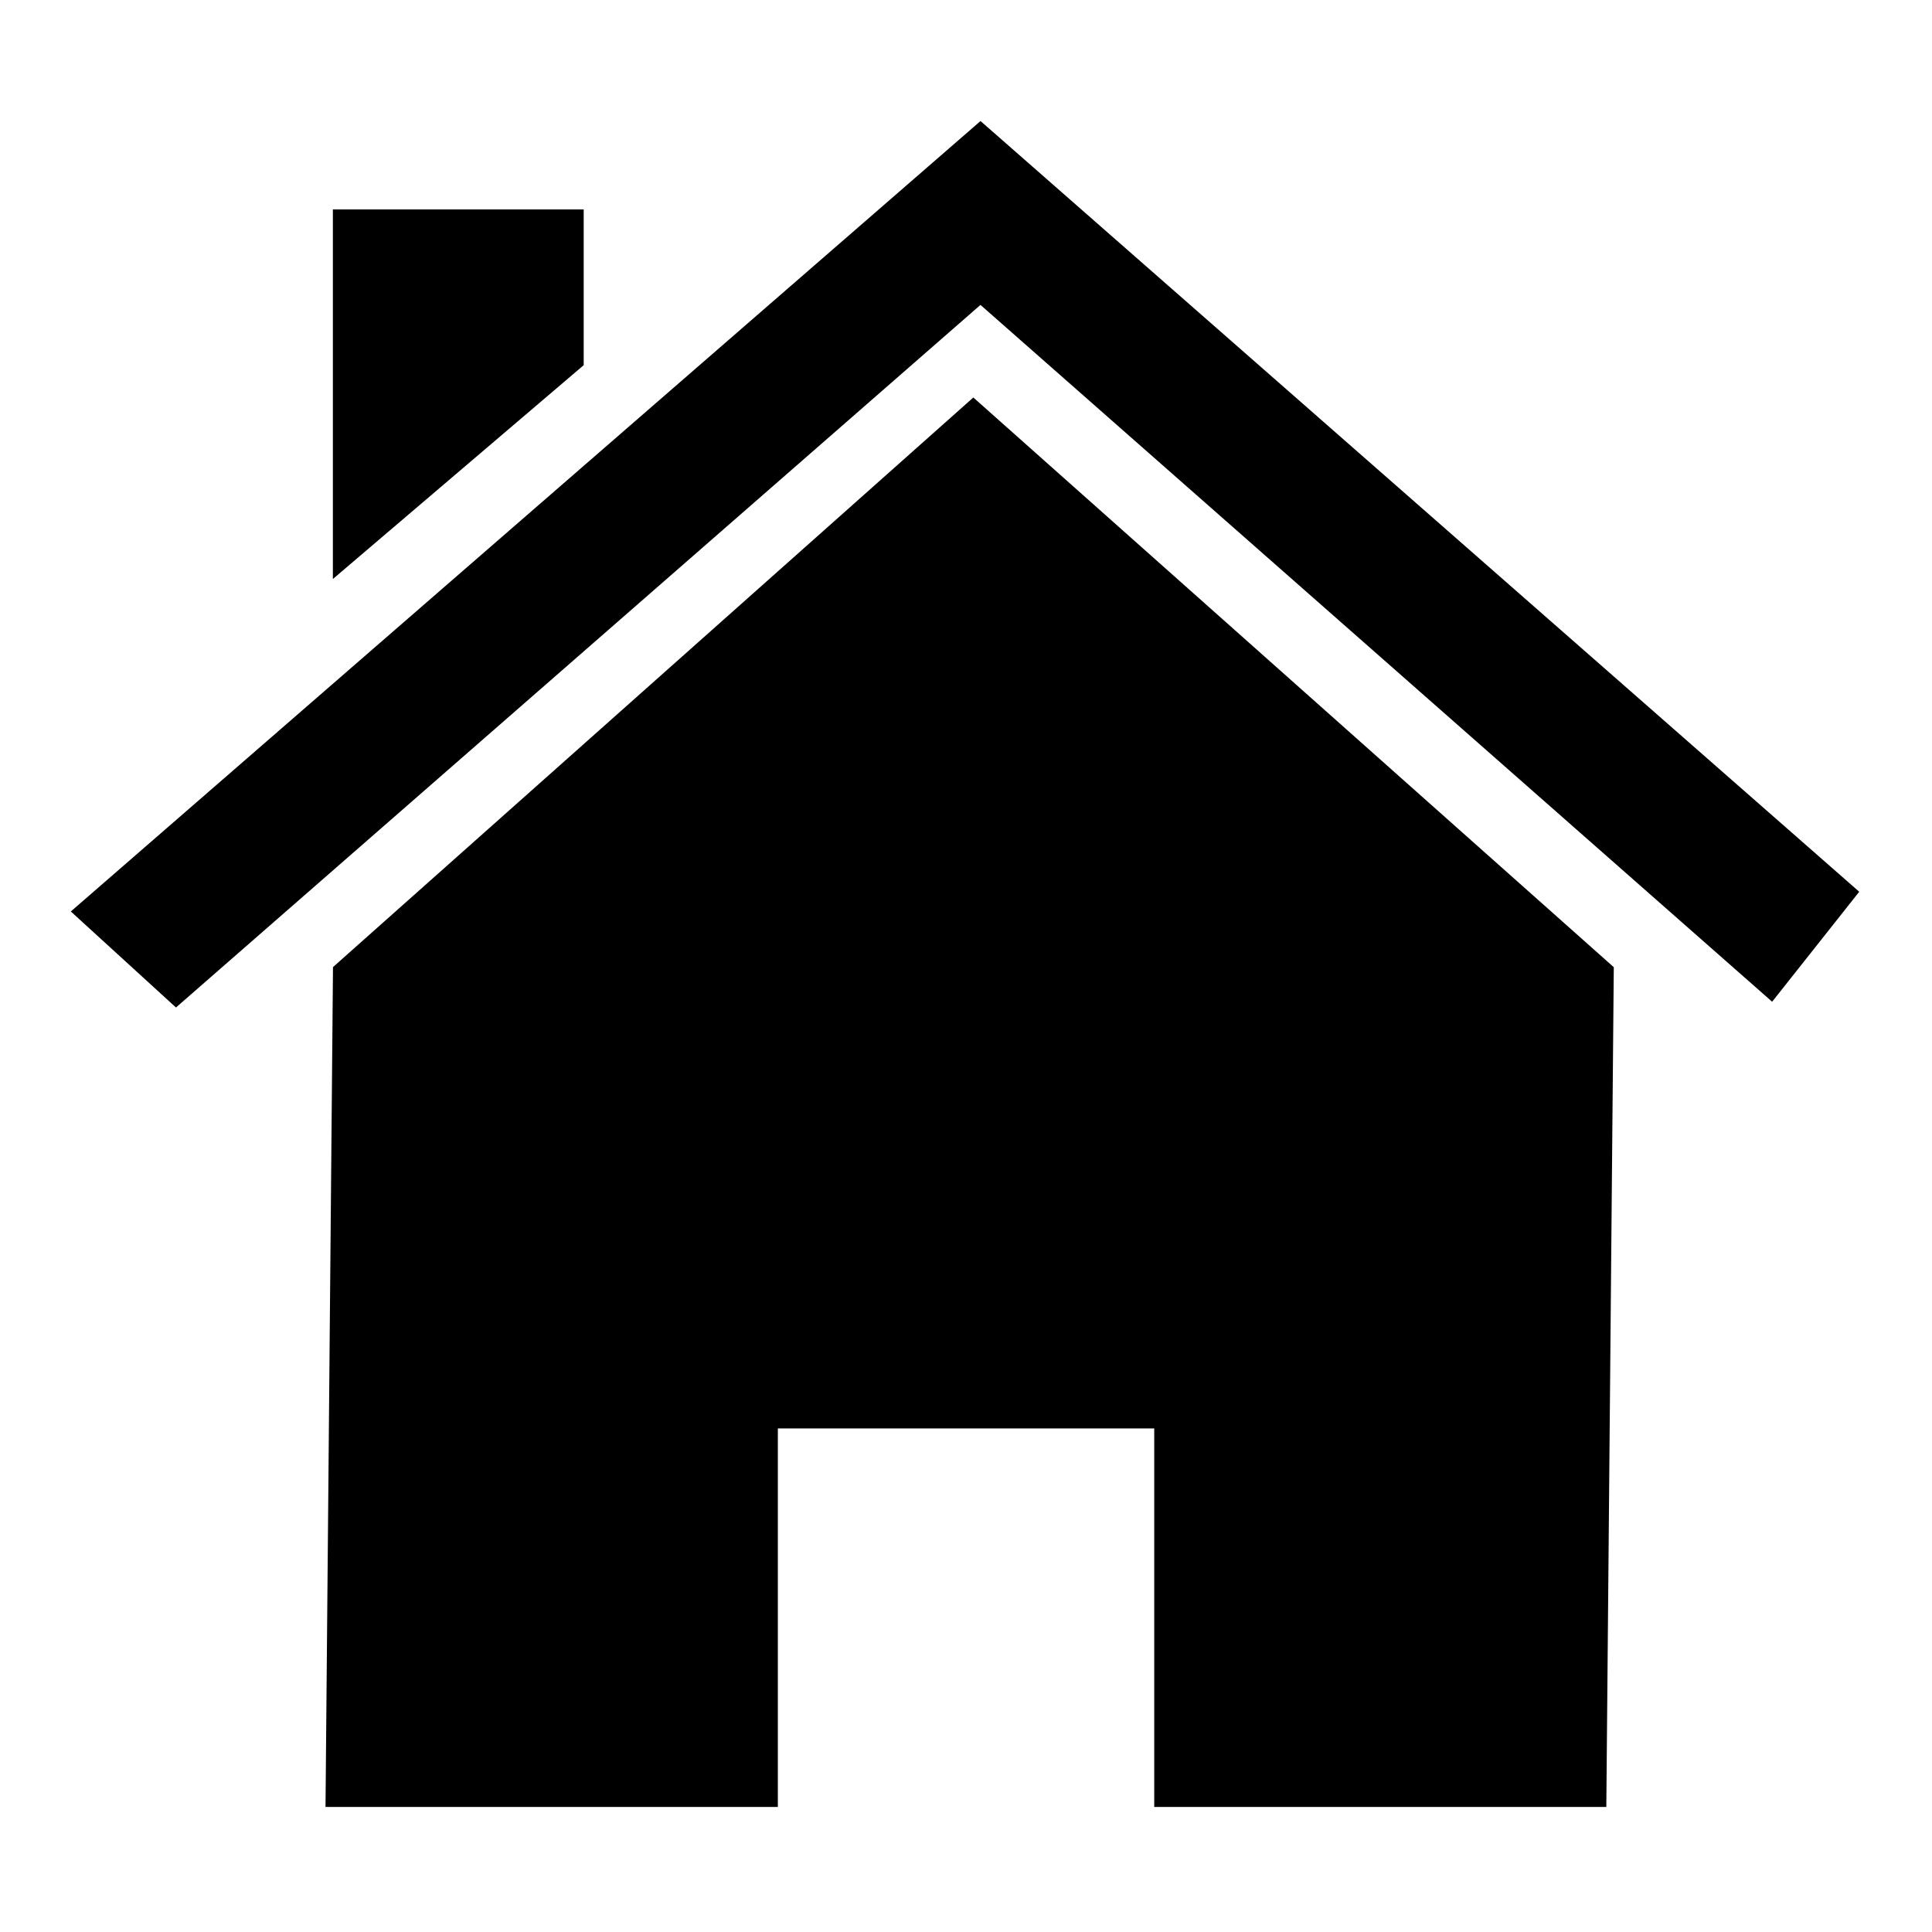
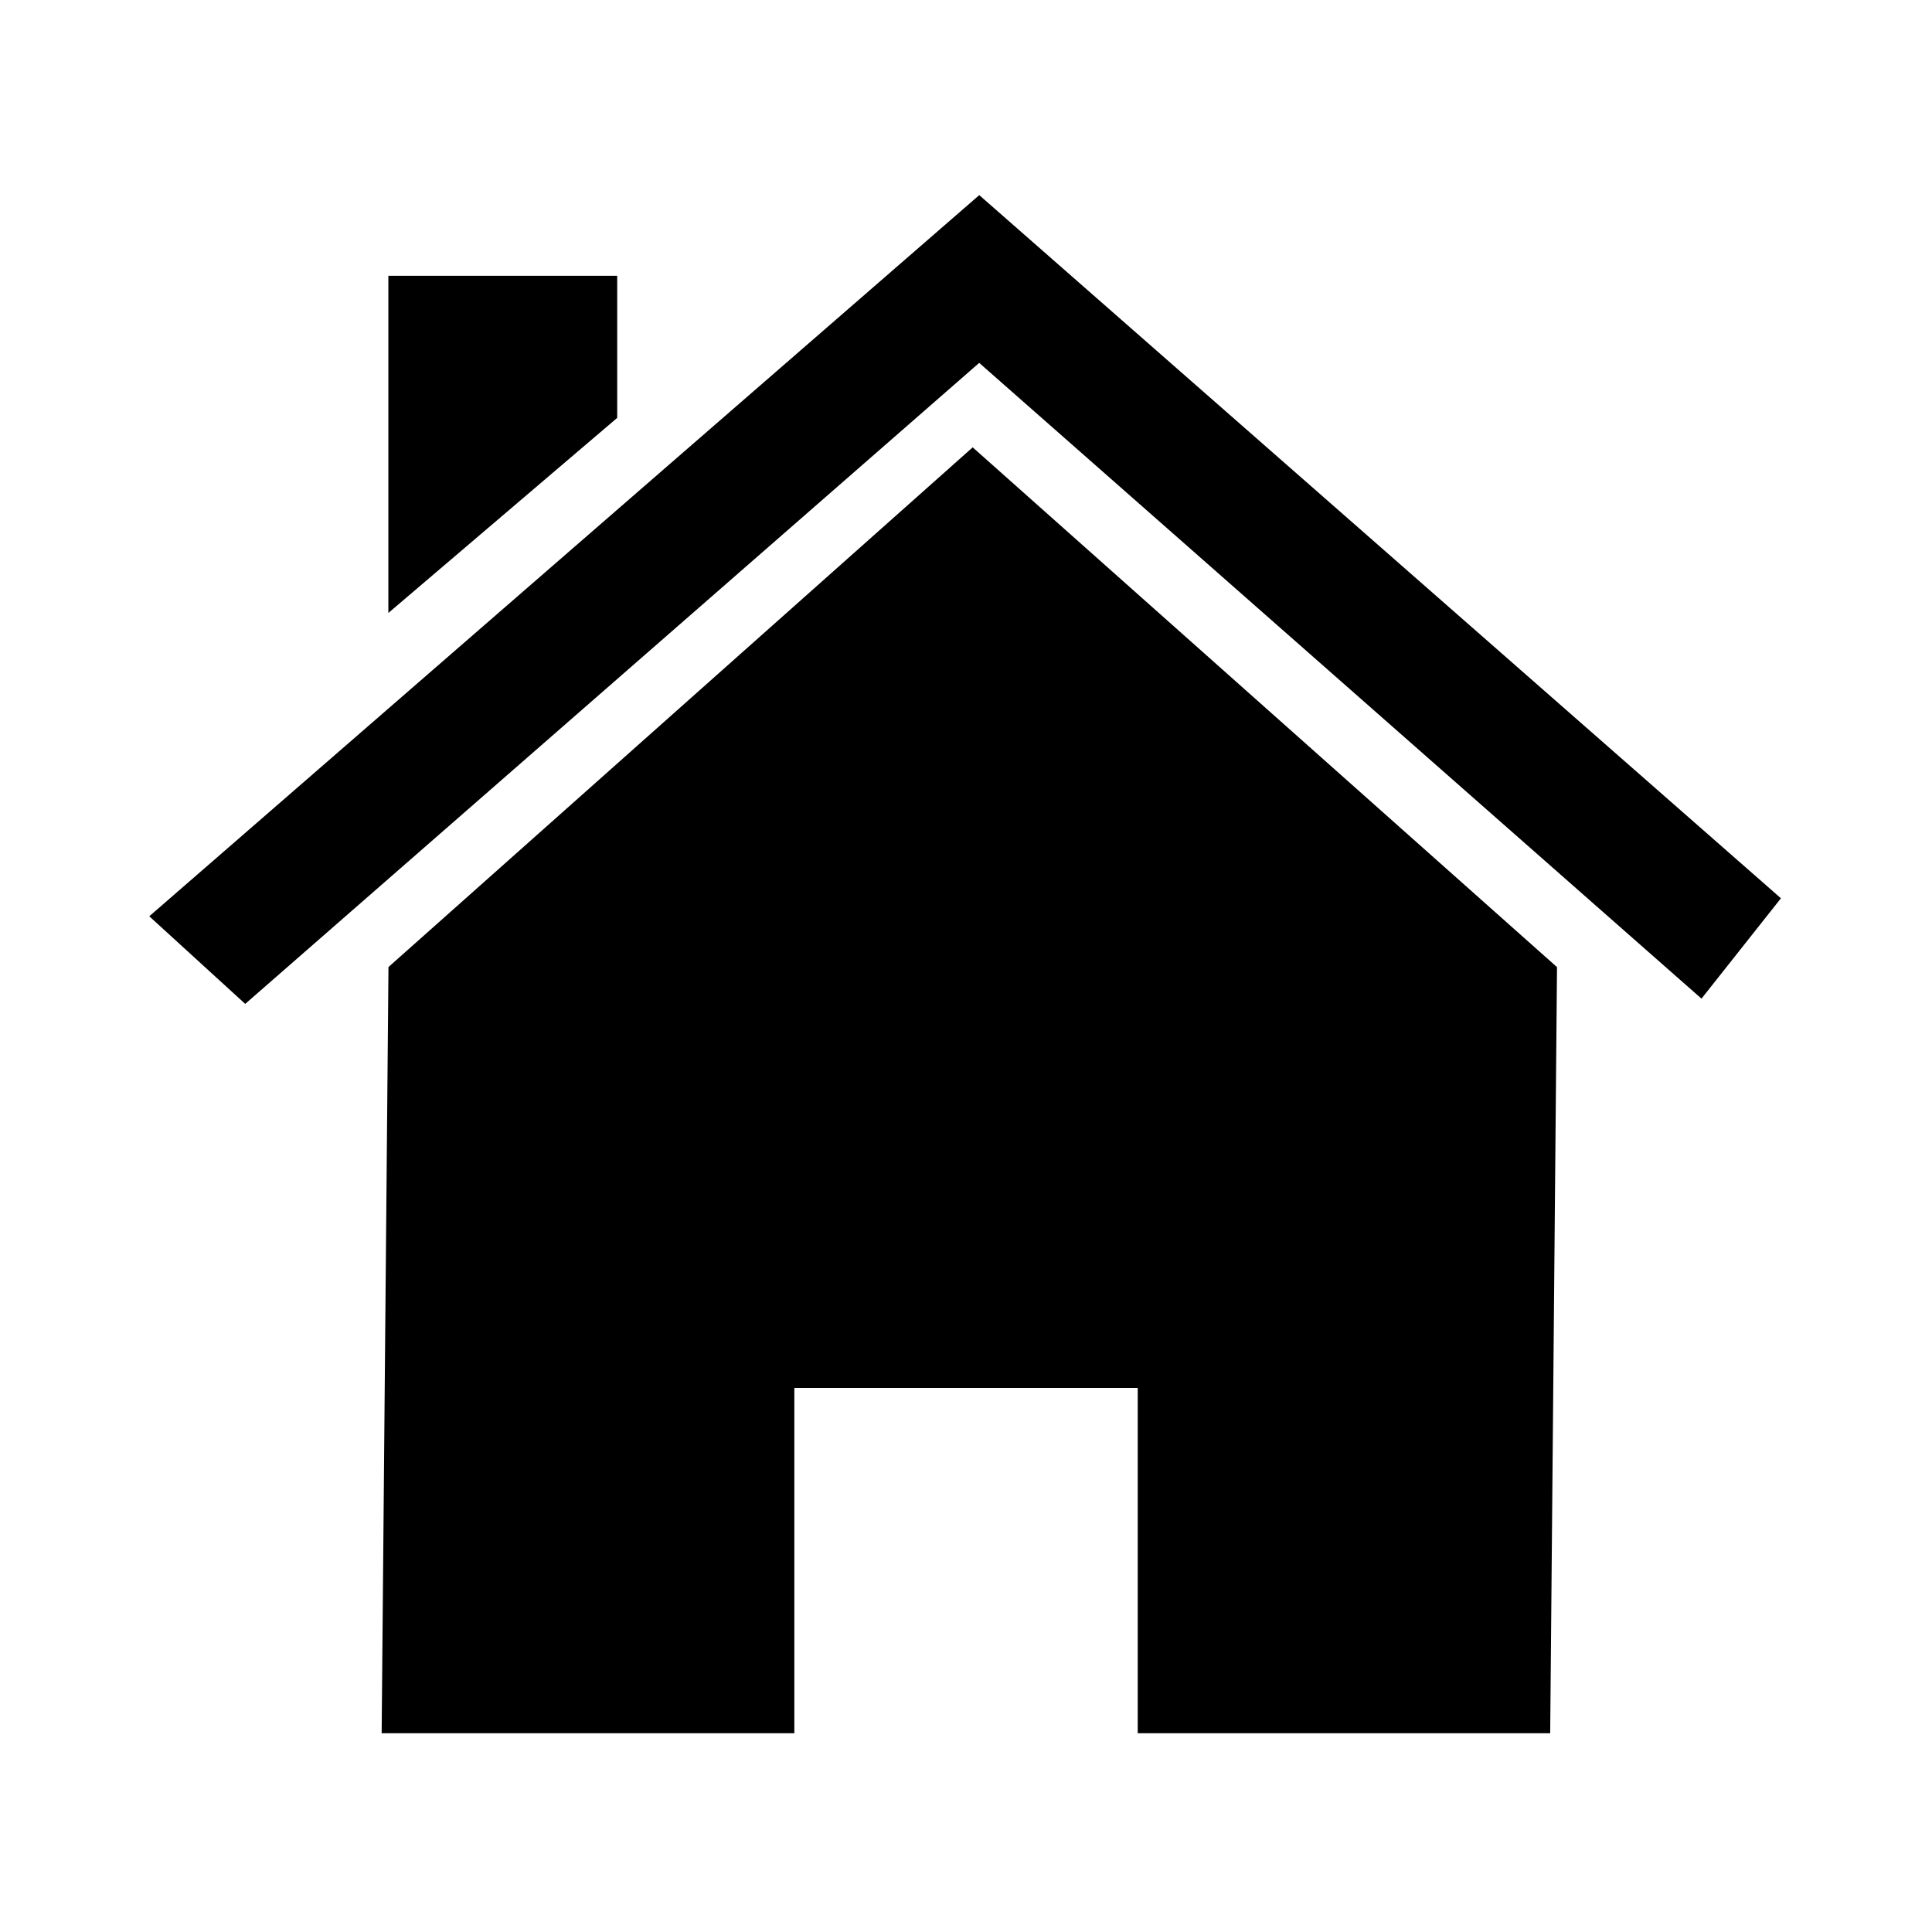
- <svg xmlns="http://www.w3.org/2000/svg" id="svg2" viewBox="0 0 100 100" version="1.1">
-   <g id="layer1" transform="translate(0 -952.36)">
-     <g id="g3810" stroke="#000" stroke-width="1px" transform="matrix(1.4919 0 0 1.4919 195.81 -475.52)">
-       <path id="path3018" d="m-97.48 19.188 21.718 19.319-0.253 28.411h-14.689v-13.132h-14.058v13.132h-14.689l0.253-28.411z" transform="translate(0 952.36)" />
-       <path id="path3020" d="m-128.04 36.36 2.904 2.652 27.905-24.37 27.4 24.117 2.399-3.03-29.8-26.138z" transform="translate(0 952.36)" />
-       <path id="path3022" d="m-119.2 23.733v-11.238h7.702v4.672z" transform="translate(0 952.36)" />
+ <svg xmlns="http://www.w3.org/2000/svg" id="svg2" viewBox="0 0 100 100" version="1.1" width="100%" height="100%">
+   <defs id="defs11" />
+   <g id="layer1" transform="matrix(0.9123514,0,0,0.9123514,4.382247,-864.503)">
+     <g id="g3810" transform="matrix(1.4919,0,0,1.4919,195.81,-475.52)" style="stroke:#000000;stroke-width:1px">
+       <path id="path3018" d="m -97.48,19.188 21.718,19.319 -0.253,28.411 h -14.689 V 53.786 h -14.058 v 13.132 h -14.689 l 0.253,-28.411 z" transform="translate(0,952.36)" />
+       <path id="path3020" d="m -128.04,36.36 2.904,2.652 27.905,-24.37 27.4,24.117 2.399,-3.03 -29.8,-26.138 z" transform="translate(0,952.36)" />
+       <path id="path3022" d="M -119.2,23.733 V 12.495 h 7.702 v 4.672 z" transform="translate(0,952.36)" />
    </g>
  </g>
</svg>
